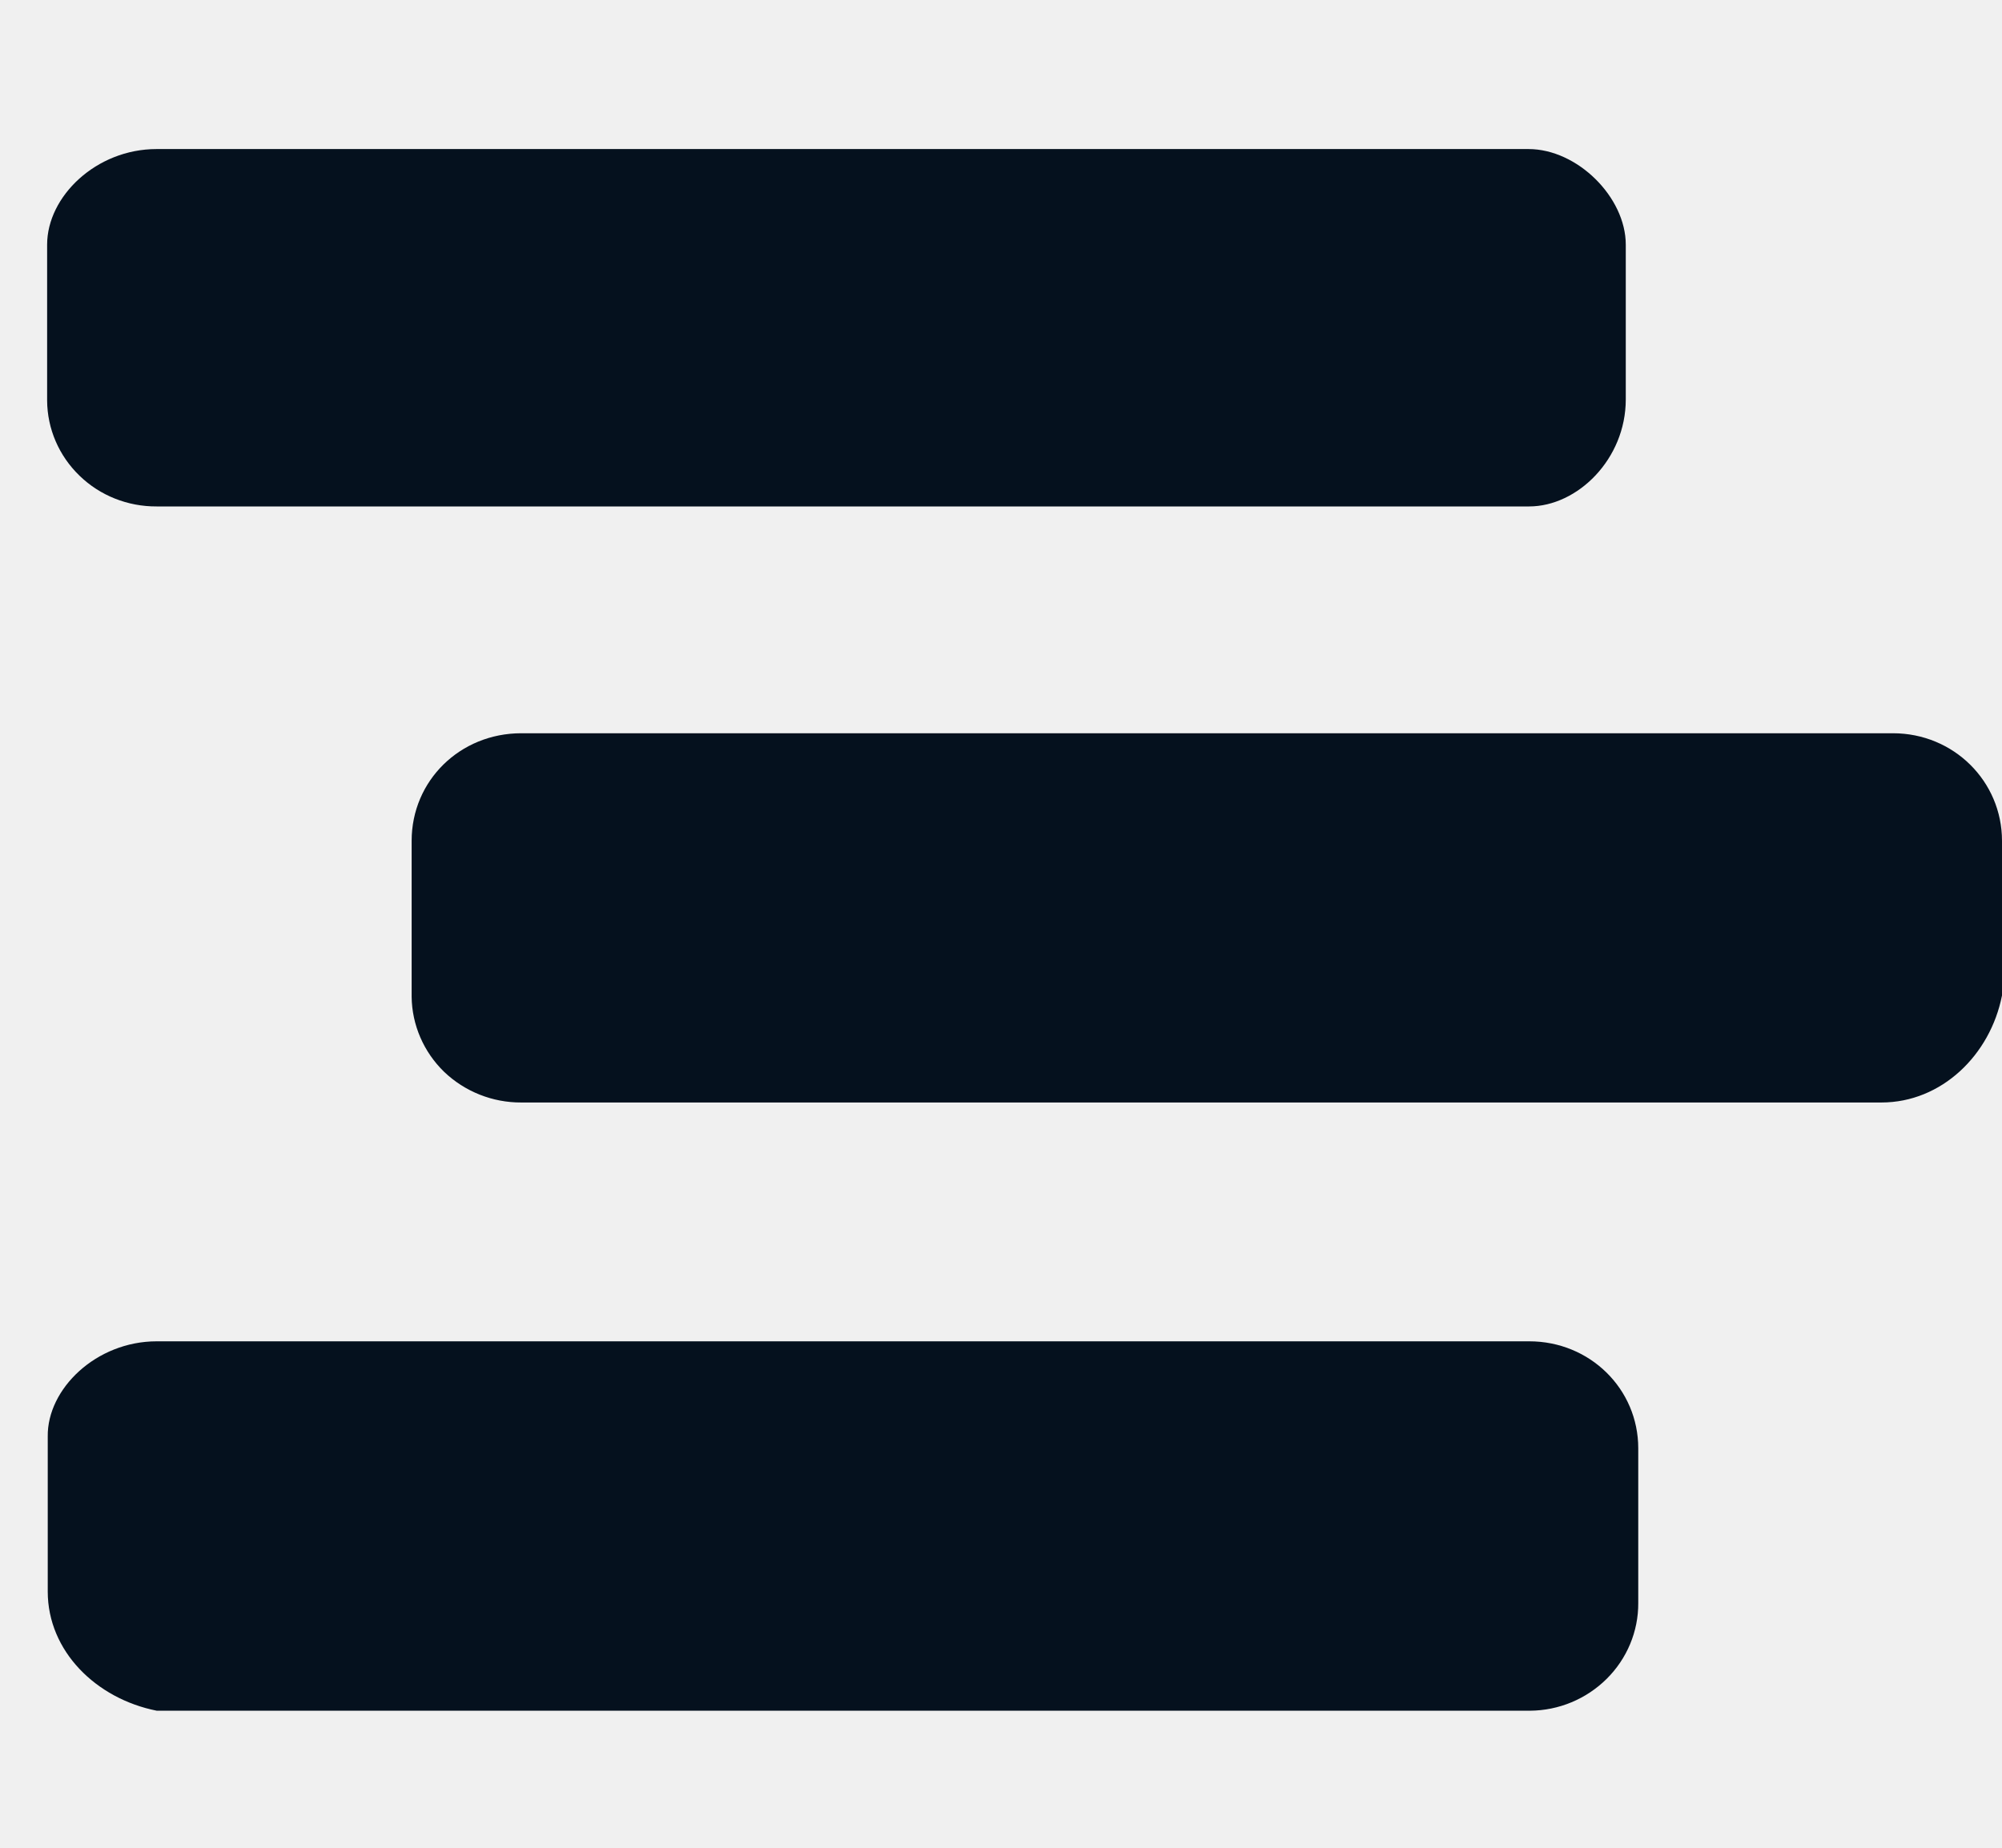
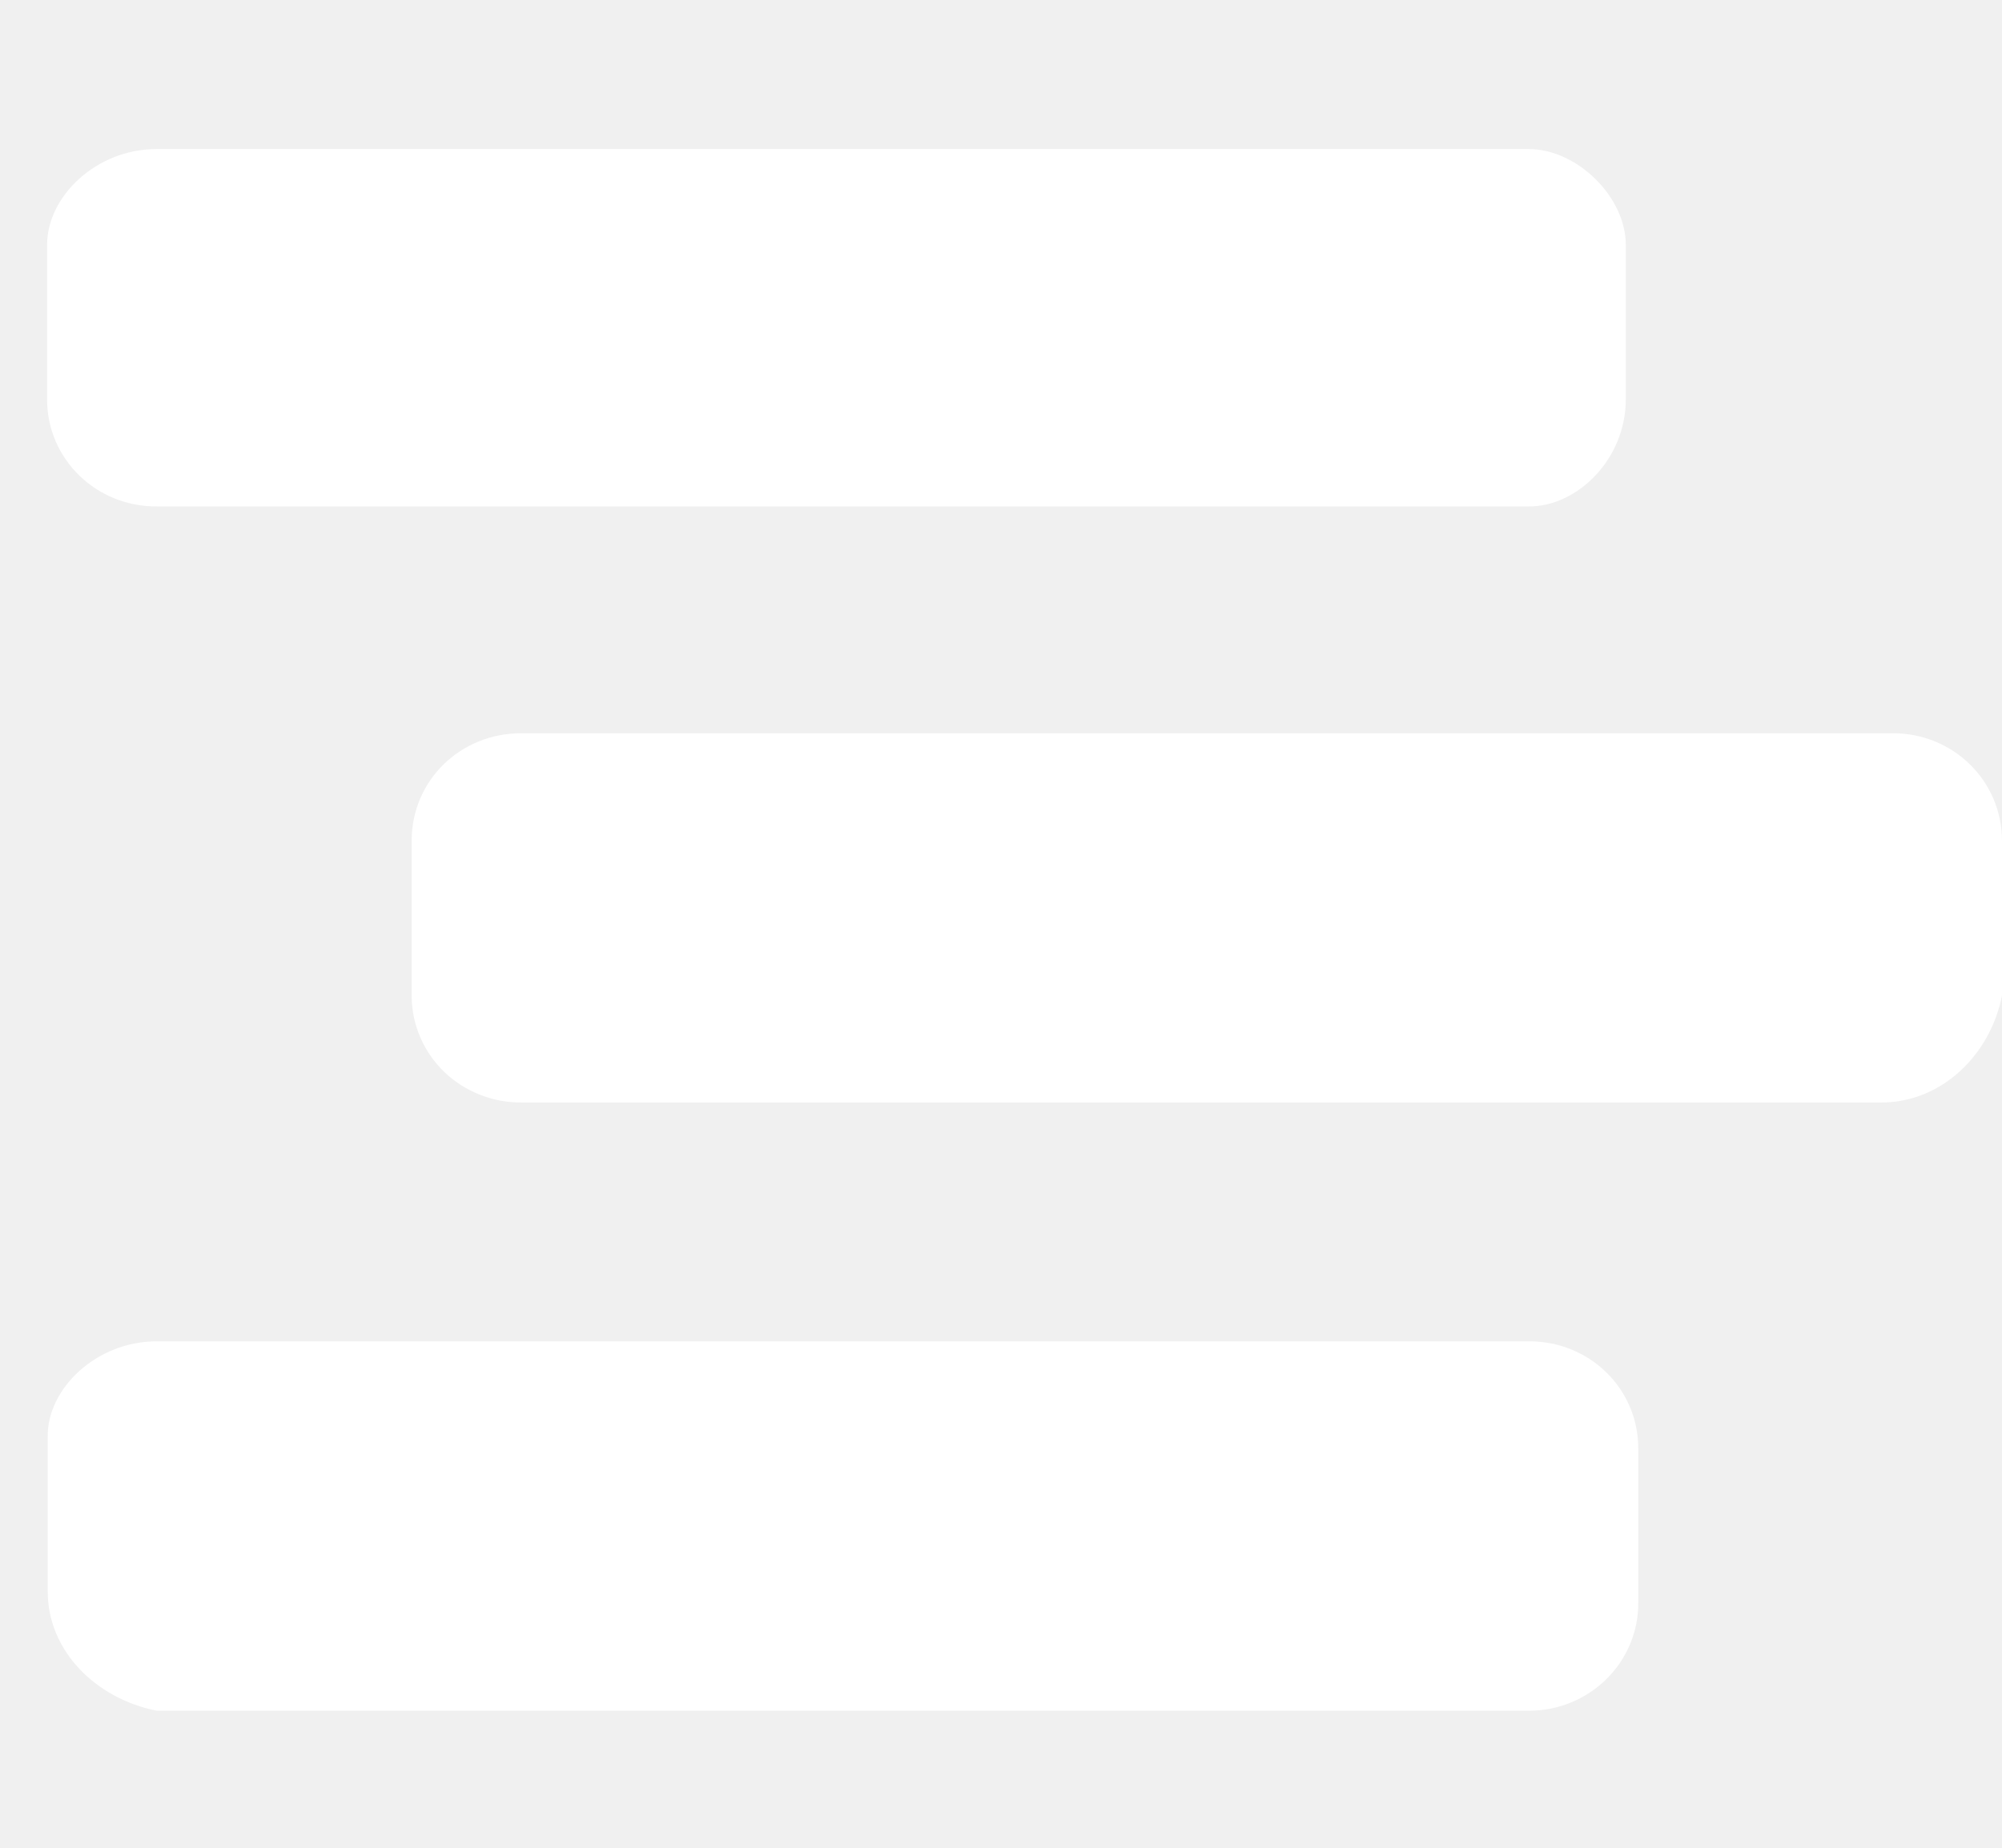
<svg xmlns="http://www.w3.org/2000/svg" width="13" height="12" viewBox="0 0 13 12" fill="none">
-   <path d="M12.217 7.16H3.385C3.198 7.161 3.018 7.089 2.884 6.961C2.751 6.832 2.675 6.656 2.673 6.473V5.461C2.673 5.07 2.987 4.762 3.385 4.762H12.292C12.686 4.762 13 5.074 13 5.461V6.465C12.924 6.852 12.607 7.16 12.217 7.16ZM9.929 3.289H1.017C0.83 3.29 0.65 3.219 0.517 3.09C0.383 2.961 0.307 2.785 0.306 2.601V1.589C0.306 1.276 0.624 0.968 1.017 0.968H9.925C10.243 0.968 10.557 1.281 10.557 1.589V2.594C10.557 2.981 10.244 3.289 9.929 3.289ZM1.018 8.711H9.93C10.324 8.711 10.638 9.02 10.638 9.406V10.411C10.639 10.595 10.565 10.772 10.433 10.903C10.301 11.034 10.122 11.109 9.934 11.11H1.018C0.624 11.032 0.31 10.723 0.31 10.336V9.329C0.306 9.02 0.624 8.711 1.018 8.711Z" fill="#05111E" />
+   <path d="M12.217 7.16H3.385C3.198 7.161 3.018 7.089 2.884 6.961C2.751 6.832 2.675 6.656 2.673 6.473V5.461C2.673 5.07 2.987 4.762 3.385 4.762H12.292C12.686 4.762 13 5.074 13 5.461V6.465C12.924 6.852 12.607 7.16 12.217 7.16ZM9.929 3.289H1.017C0.83 3.29 0.65 3.219 0.517 3.09C0.383 2.961 0.307 2.785 0.306 2.601V1.589C0.306 1.276 0.624 0.968 1.017 0.968H9.925C10.243 0.968 10.557 1.281 10.557 1.589V2.594C10.557 2.981 10.244 3.289 9.929 3.289ZM1.018 8.711H9.93C10.324 8.711 10.638 9.02 10.638 9.406V10.411C10.639 10.595 10.565 10.772 10.433 10.903C10.301 11.034 10.122 11.109 9.934 11.11H1.018C0.624 11.032 0.31 10.723 0.31 10.336V9.329C0.306 9.02 0.624 8.711 1.018 8.711Z" fill="white" />
</svg>
